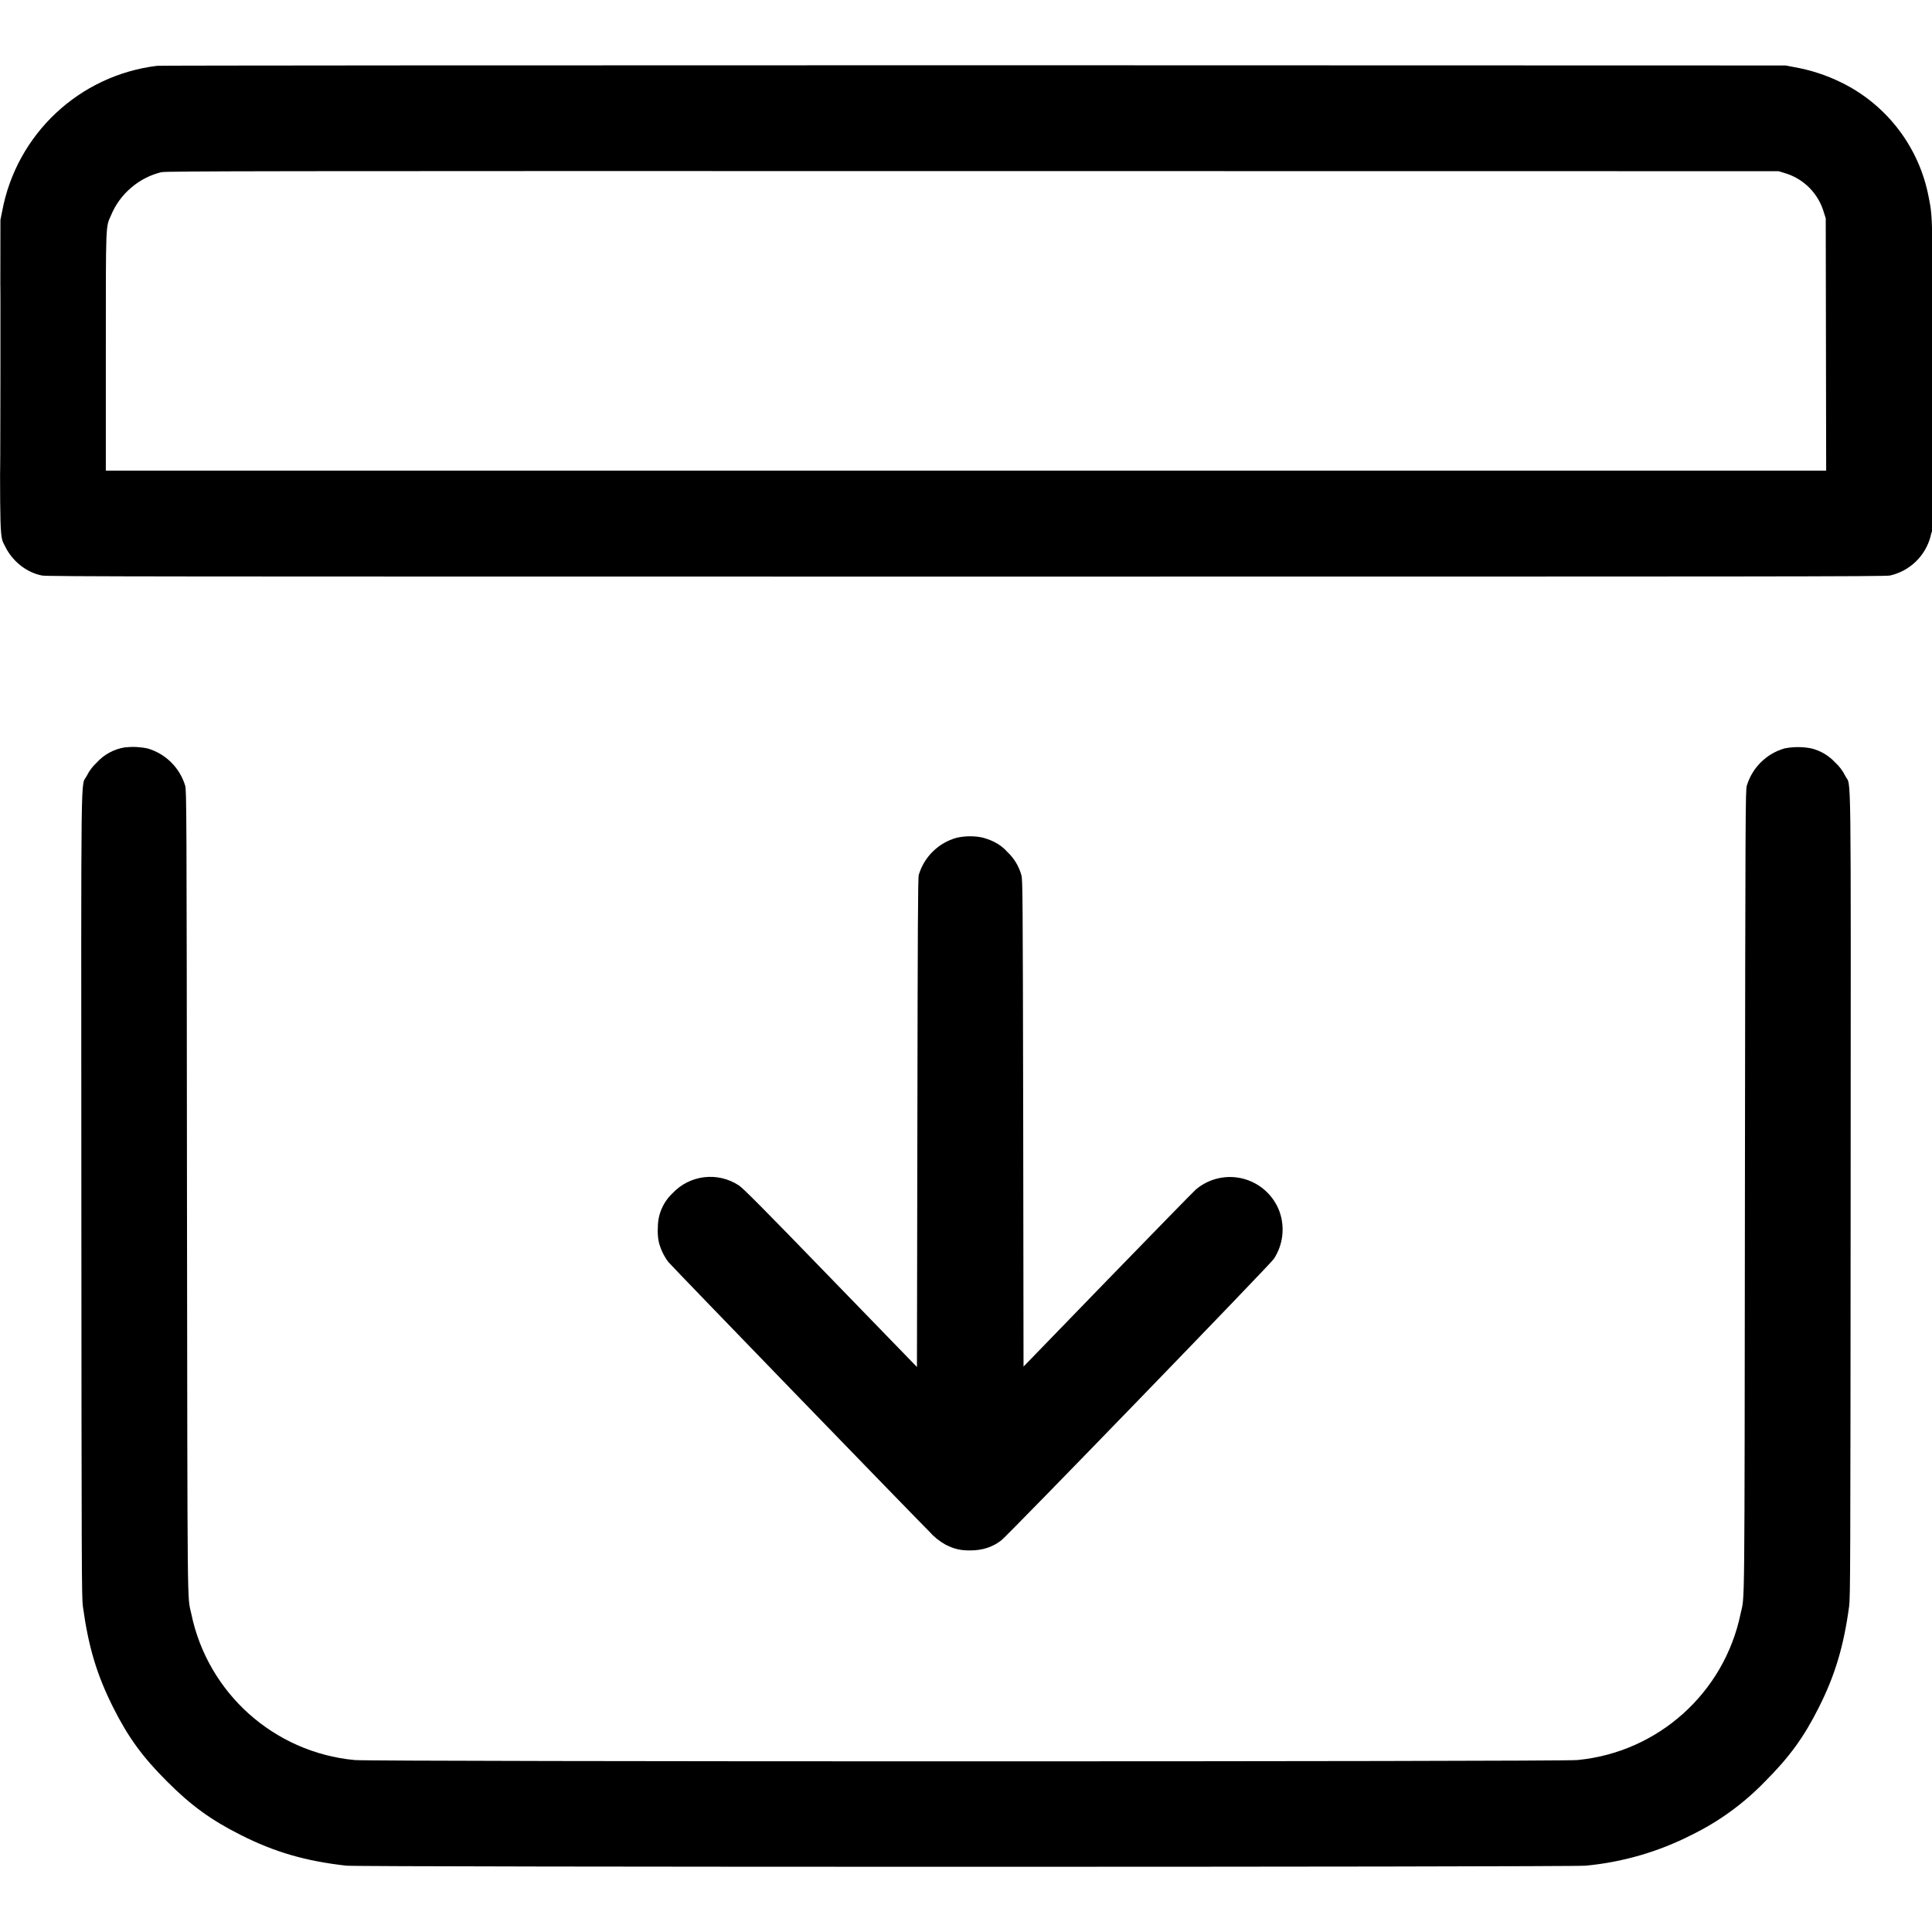
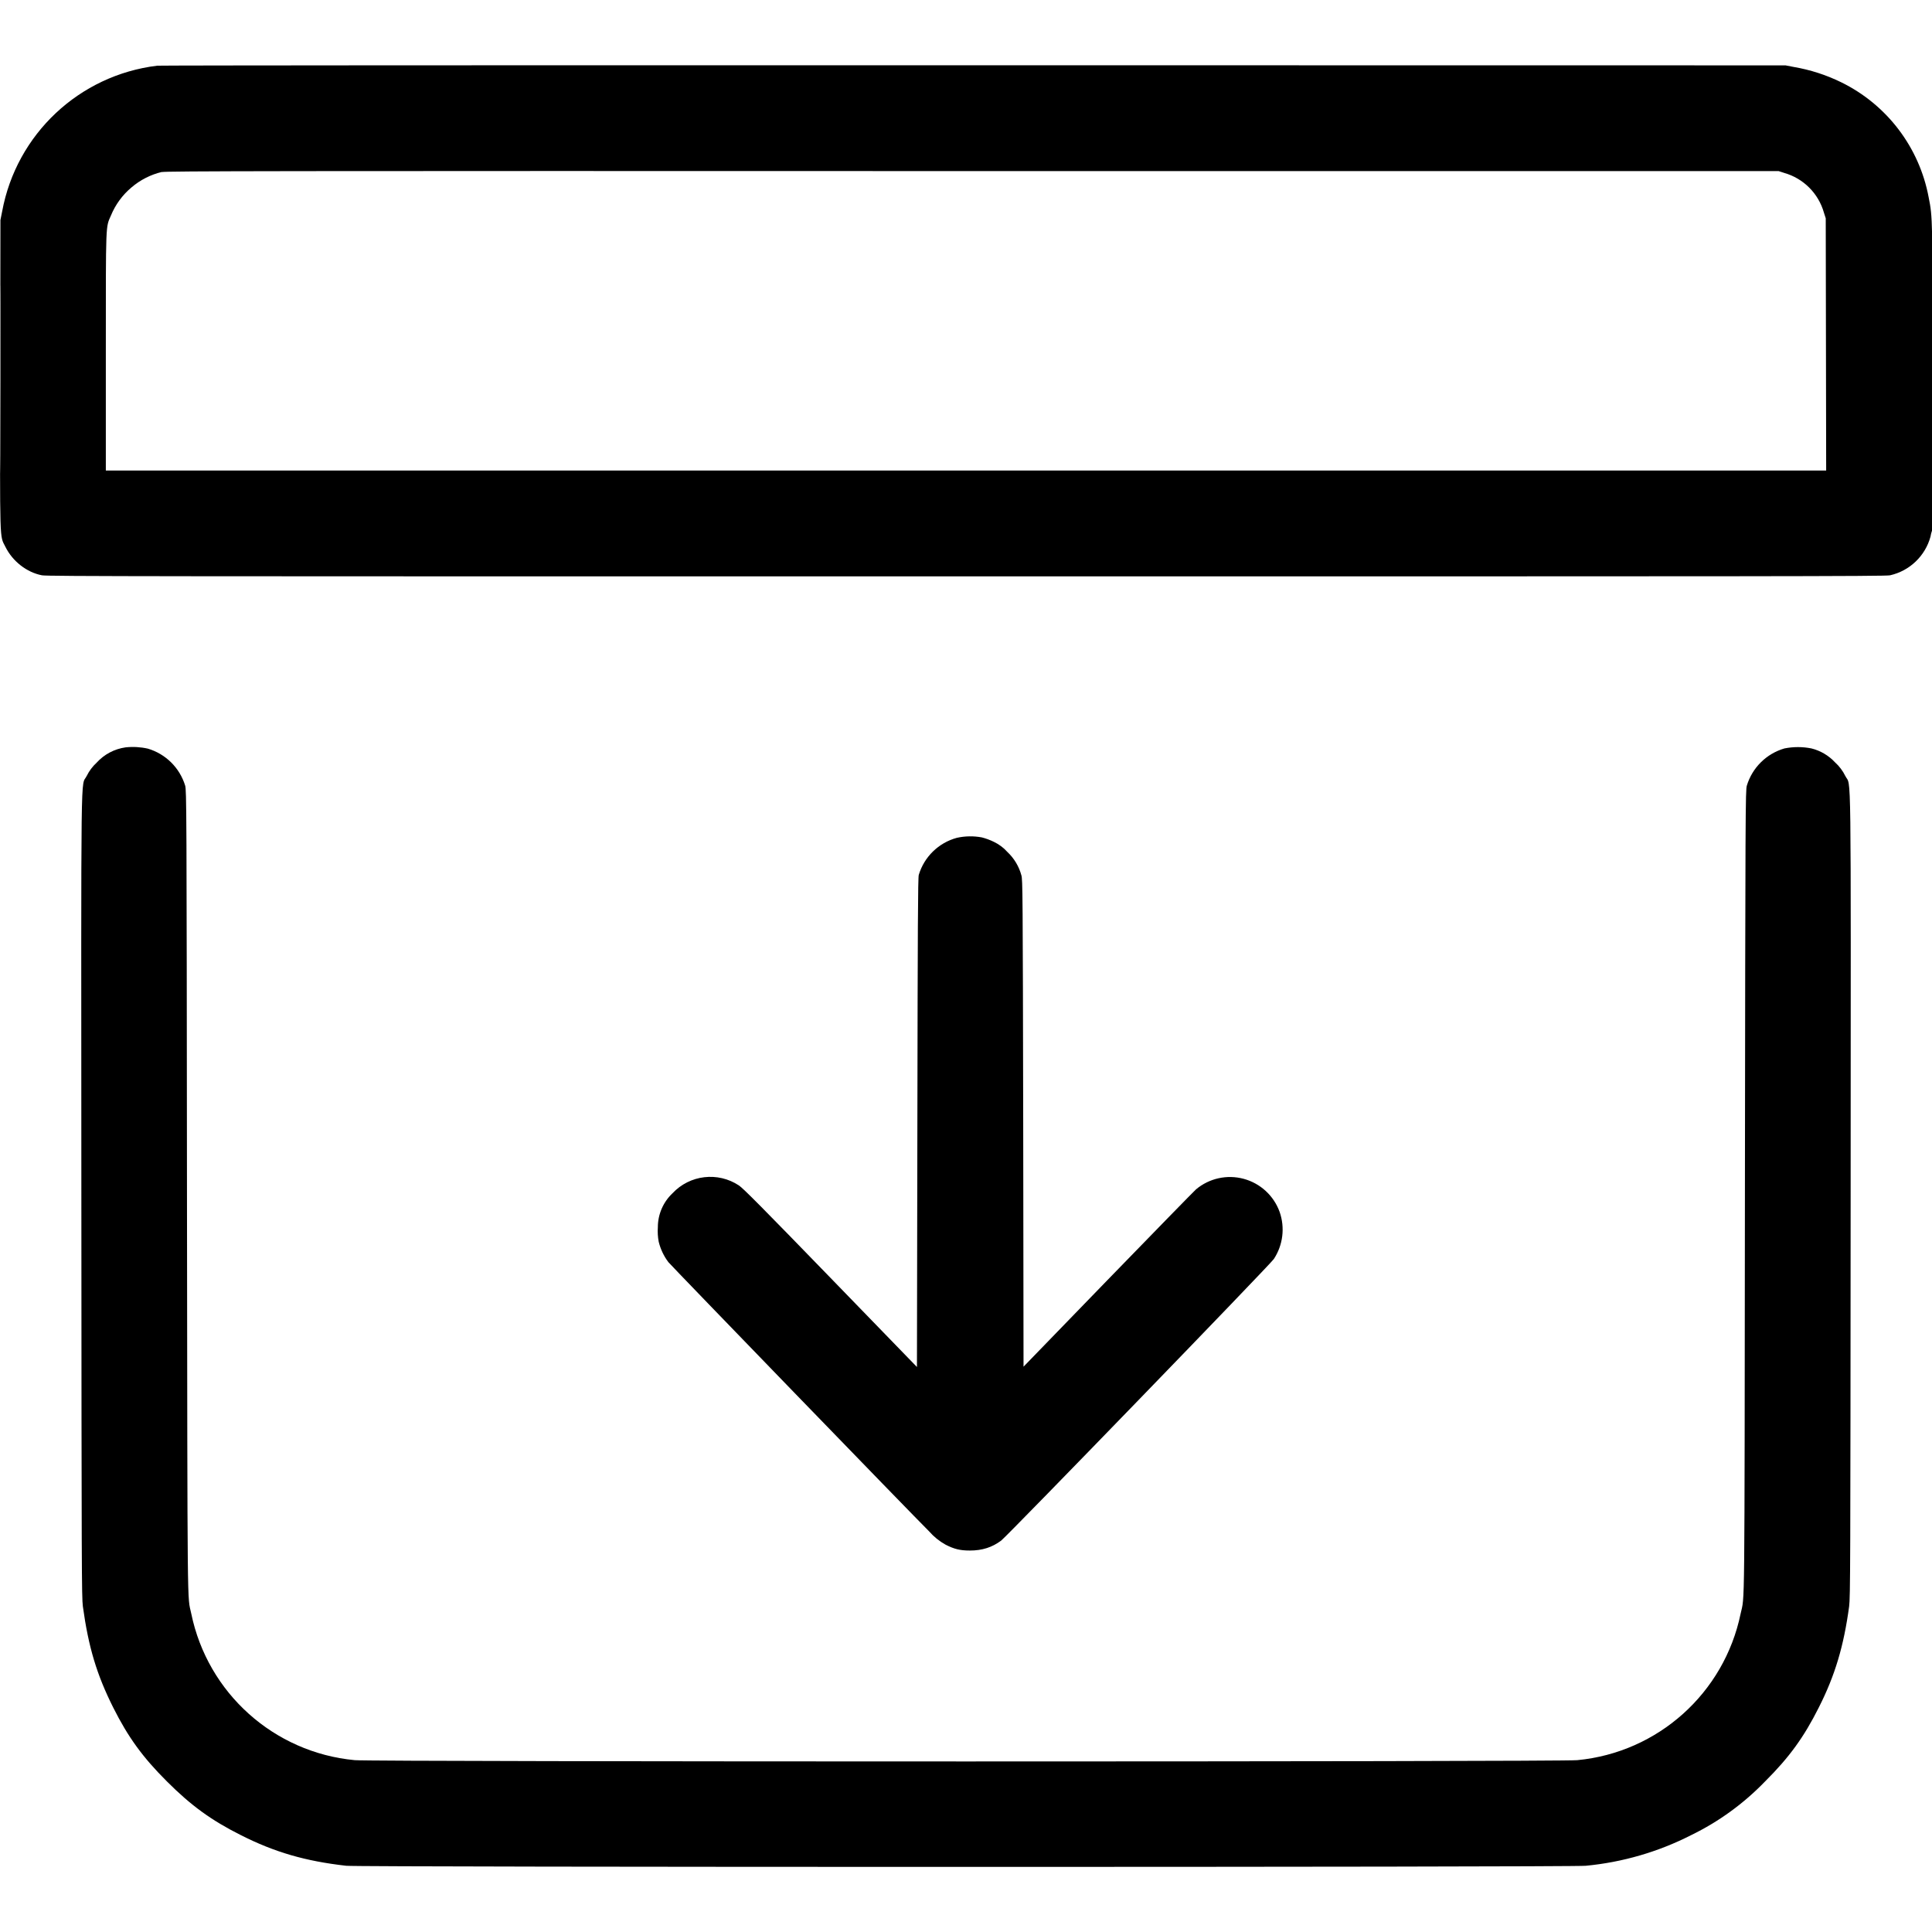
<svg viewBox="0 0 18 18" fill="currentColor" aria-hidden="true">
-   <path fill-rule="evenodd" d="M1.465.613A1.674 1.674 0 0 0 .02 1.969l-.016.08-.002 1.44C-.001 5.098-.004 4.986.05 5.095c.067.136.2.24.341.267.05.01 1.051.01 8.609.01 7.525 0 8.56 0 8.609-.01a.506.506 0 0 0 .377-.362.305.305 0 0 1 .015-.054c.003-.008.006-.579.006-1.407 0-1.497 0-1.515-.037-1.698a1.5 1.5 0 0 0-.816-1.073 1.629 1.629 0 0 0-.44-.143L16.637.61 9.079.608c-4.156 0-7.582.002-7.614.005Zm.043.99a.678.678 0 0 0-.284.144.676.676 0 0 0-.19.26c-.05.114-.048.049-.048 1.272v1.106h16.028l-.002-1.175-.002-1.176-.017-.053a.537.537 0 0 0-.37-.37l-.052-.016-7.506-.001c-6.607-.001-7.512 0-7.557.01ZM.003 3.532c0 .78.001 1.1.002.711V2.825c0-.391-.002-.073-.002.707Zm1.167 3.43a.448.448 0 0 0-.27.144.421.421 0 0 0-.092.123c-.057.114-.052-.265-.05 3.904.002 3.52.003 3.744.014 3.832.052.38.13.639.283.944.138.275.274.462.5.687.225.226.413.362.688.5.316.16.603.243.983.286.122.014 11.426.014 11.548 0a2.73 2.73 0 0 0 .983-.285 2.44 2.44 0 0 0 .688-.5c.226-.226.362-.413.5-.688.152-.301.233-.573.283-.944.011-.087.012-.329.014-3.832.002-4.168.007-3.79-.05-3.904a.415.415 0 0 0-.095-.126.447.447 0 0 0-.22-.13.643.643 0 0 0-.252 0 .516.516 0 0 0-.35.346c-.013.041-.014.194-.018 3.784-.004 4.062-.001 3.75-.04 3.93a1.72 1.72 0 0 1-1.522 1.365c-.146.016-11.244.016-11.39 0a1.719 1.719 0 0 1-1.523-1.364c-.038-.18-.035.13-.04-3.931-.003-3.59-.004-3.743-.017-3.784a.517.517 0 0 0-.347-.345.634.634 0 0 0-.208-.011Zm7.744.843a.51.51 0 0 0-.354.346c-.008.025-.01.491-.013 2.308l-.004 2.277-.803-.828c-.637-.658-.814-.835-.855-.863a.483.483 0 0 0-.62.073.435.435 0 0 0-.136.316.53.53 0 0 0 .008.134.52.52 0 0 0 .09.19c.03.038 2.289 2.37 2.43 2.51a.57.57 0 0 0 .152.123c.08.04.135.054.227.054.116 0 .208-.029.292-.093.06-.045 2.505-2.57 2.54-2.623a.499.499 0 0 0 .054-.438.492.492 0 0 0-.779-.21c-.02.017-.39.396-.822.841l-.785.81-.003-2.268c-.004-2.155-.005-2.269-.017-2.31a.464.464 0 0 0-.13-.216.4.4 0 0 0-.127-.096.582.582 0 0 0-.111-.04.58.58 0 0 0-.234.003Z" clip-rule="evenodd" />
+   <path fill-rule="evenodd" d="M1.465.612A1.674 1.674 0 0 0 .02 1.97l-.016.08-.002 1.44C-.001 5.096-.004 4.985.05 5.094c.067.136.2.239.341.266.05.01 1.051.01 8.609.01 7.525 0 8.56 0 8.609-.01A.506.506 0 0 0 17.986 5 .305.305 0 0 1 18 4.944c.003-.007.006-.578.006-1.406 0-1.497 0-1.516-.037-1.699a1.5 1.5 0 0 0-.816-1.073 1.629 1.629 0 0 0-.44-.142l-.078-.015L9.079.608C4.923.607 1.497.609 1.465.612Zm.043.99a.678.678 0 0 0-.284.145.676.676 0 0 0-.19.26c-.05.114-.048.048-.048 1.272v1.105h16.028l-.002-1.175-.002-1.175-.017-.053a.537.537 0 0 0-.37-.37l-.052-.017H9.065c-6.607-.002-7.512 0-7.557.009ZM.003 3.533c0 .78.001 1.1.002.71V2.825c0-.39-.002-.073-.002.707Zm1.167 3.43a.448.448 0 0 0-.27.143.42.42 0 0 0-.092.123c-.057.115-.052-.264-.05 3.905.002 3.52.003 3.744.014 3.832.052.38.13.638.283.943.138.275.274.463.5.688.225.225.413.362.688.5.316.16.603.243.983.286.122.014 11.426.014 11.548 0a2.73 2.73 0 0 0 .983-.286 2.44 2.44 0 0 0 .688-.5c.226-.225.362-.413.5-.688.152-.3.233-.573.283-.943.011-.088.012-.33.014-3.832.002-4.169.007-3.79-.05-3.905a.415.415 0 0 0-.095-.126.447.447 0 0 0-.22-.13.643.643 0 0 0-.252 0 .517.517 0 0 0-.35.346c-.013.042-.014.195-.018 3.784-.004 4.062-.001 3.751-.04 3.931a1.72 1.72 0 0 1-1.522 1.365c-.146.016-11.244.016-11.39 0a1.719 1.719 0 0 1-1.523-1.365c-.038-.18-.035.131-.04-3.93-.003-3.59-.004-3.743-.017-3.785a.517.517 0 0 0-.347-.344.634.634 0 0 0-.208-.012Zm7.744.843a.51.51 0 0 0-.354.345c-.008.026-.01.492-.013 2.309l-.004 2.276-.803-.828c-.637-.657-.814-.835-.855-.863a.483.483 0 0 0-.62.073.435.435 0 0 0-.136.316.53.53 0 0 0 .008.135.52.52 0 0 0 .09.19c.03.037 2.289 2.37 2.43 2.509a.57.57 0 0 0 .152.123c.08.041.135.055.227.055.116 0 .208-.03.292-.093.06-.046 2.505-2.57 2.54-2.623a.499.499 0 0 0 .054-.439.492.492 0 0 0-.779-.21c-.02.018-.39.397-.822.842l-.785.81-.003-2.268c-.004-2.155-.005-2.27-.017-2.31a.464.464 0 0 0-.13-.217.4.4 0 0 0-.127-.095.581.581 0 0 0-.111-.041.58.58 0 0 0-.234.004Z" clip-rule="evenodd" />
</svg>
